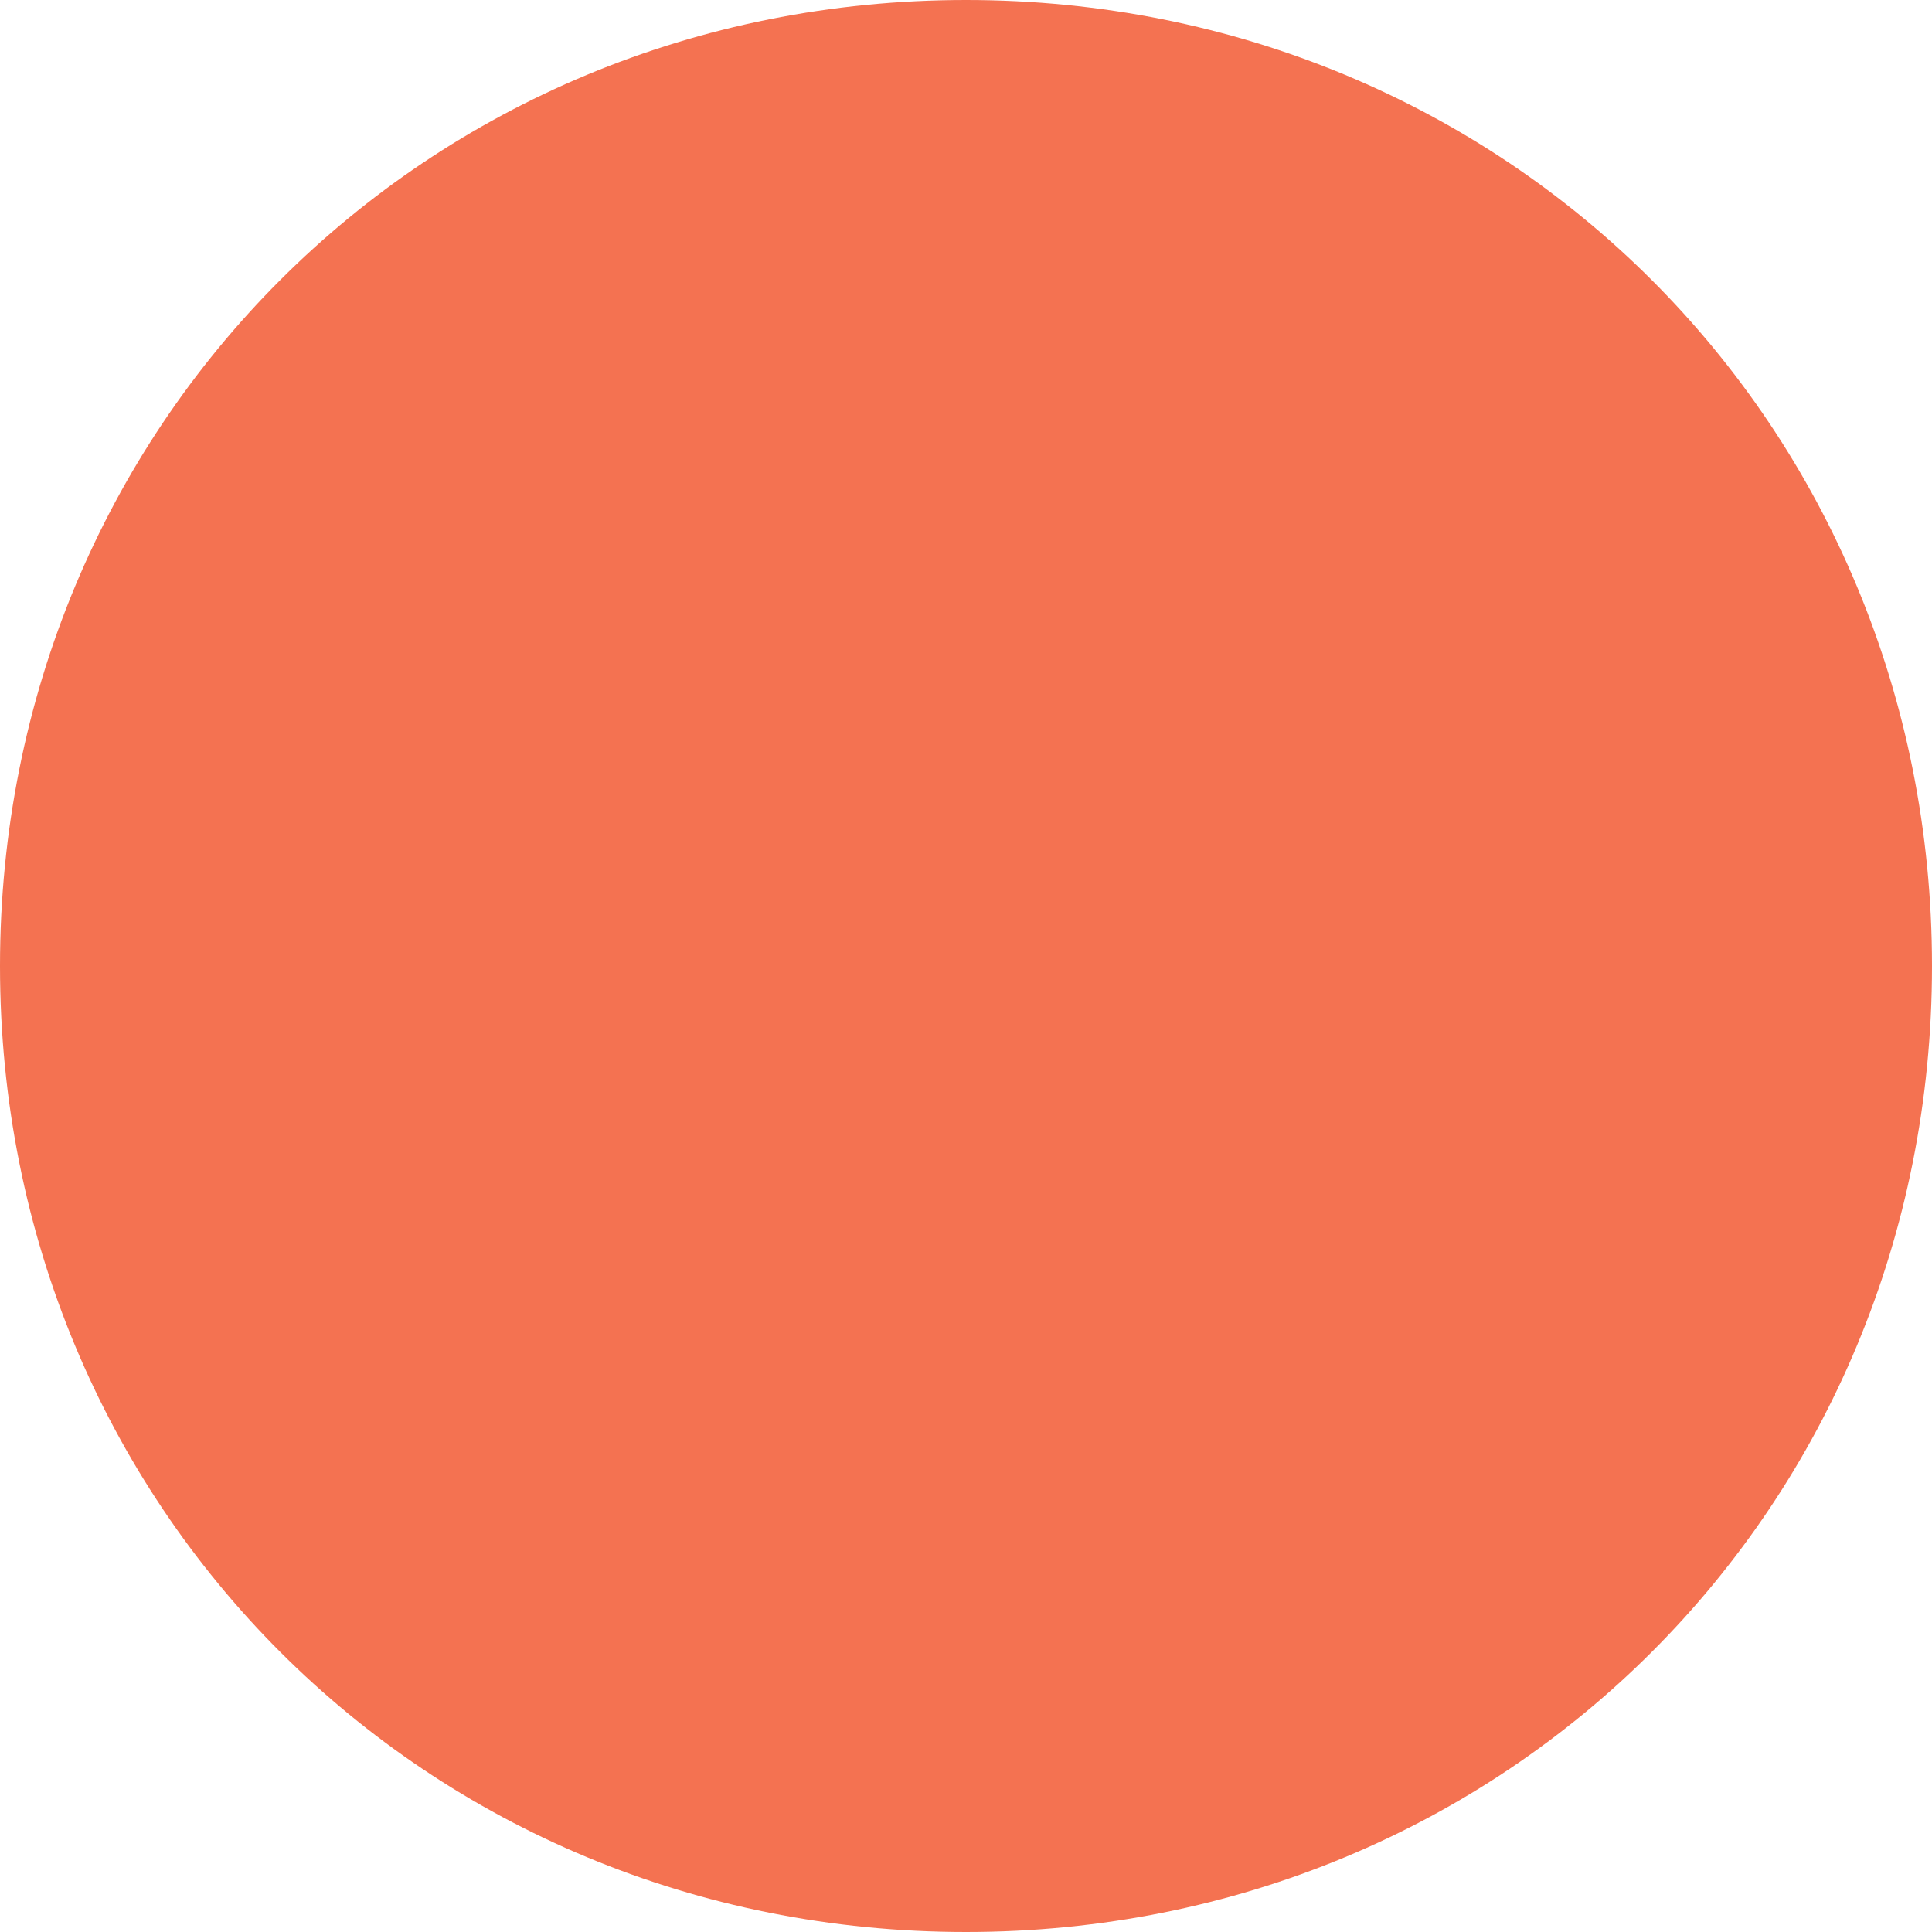
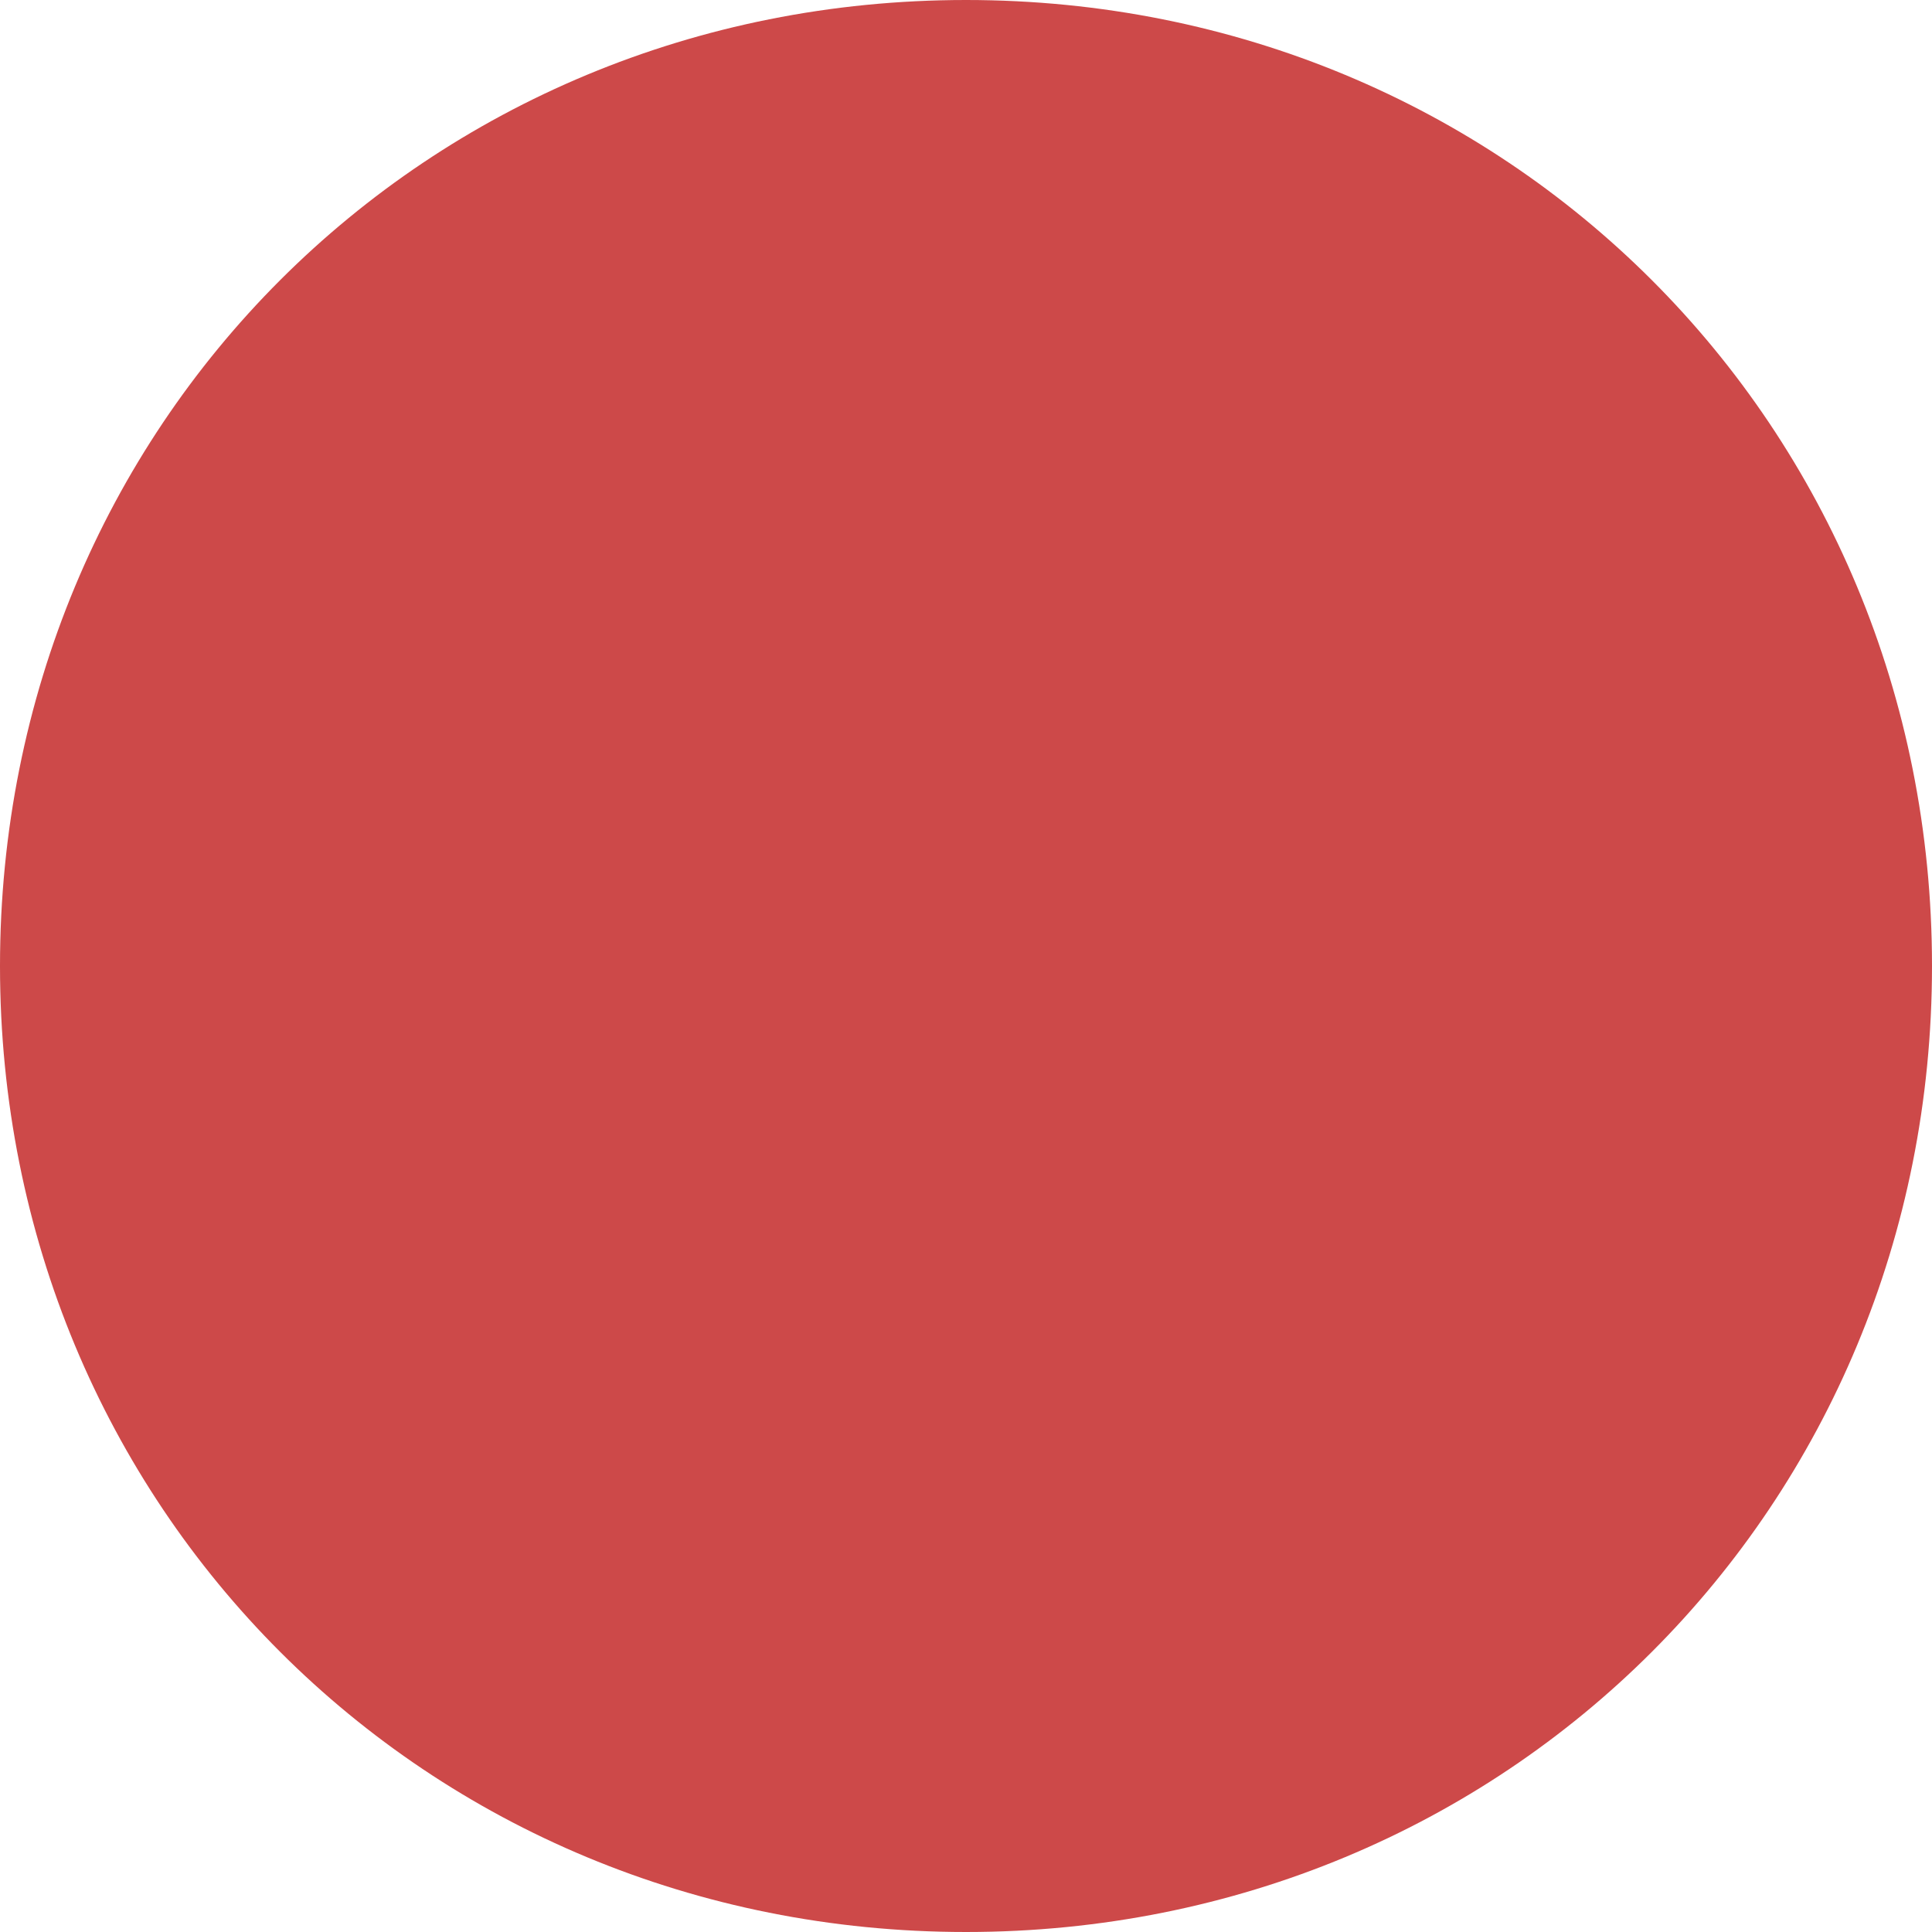
<svg xmlns="http://www.w3.org/2000/svg" version="1.1" width="10px" height="10px">
-   <g transform="matrix(1 0 0 1 -238 -350 )">
-     <path d="M 243 350  C 245.8 350  248 352.2  248 355  C 248 357.8  245.8 360  243 360  C 240.2 360  238 357.8  238 355  C 238 352.2  240.2 350  243 350  Z " fill-rule="nonzero" fill="#f47251" stroke="none" />
+   <g transform="matrix(1 0 0 1 -238 -329 )">
+     <path d="M 243 329  C 245.8 329  248 331.2  248 334  C 248 336.8  245.8 339  243 339  C 240.2 339  238 336.8  238 334  C 238 331.2  240.2 329  243 329  Z " fill-rule="nonzero" fill="#cd4949" stroke="none" />
  </g>
</svg>
